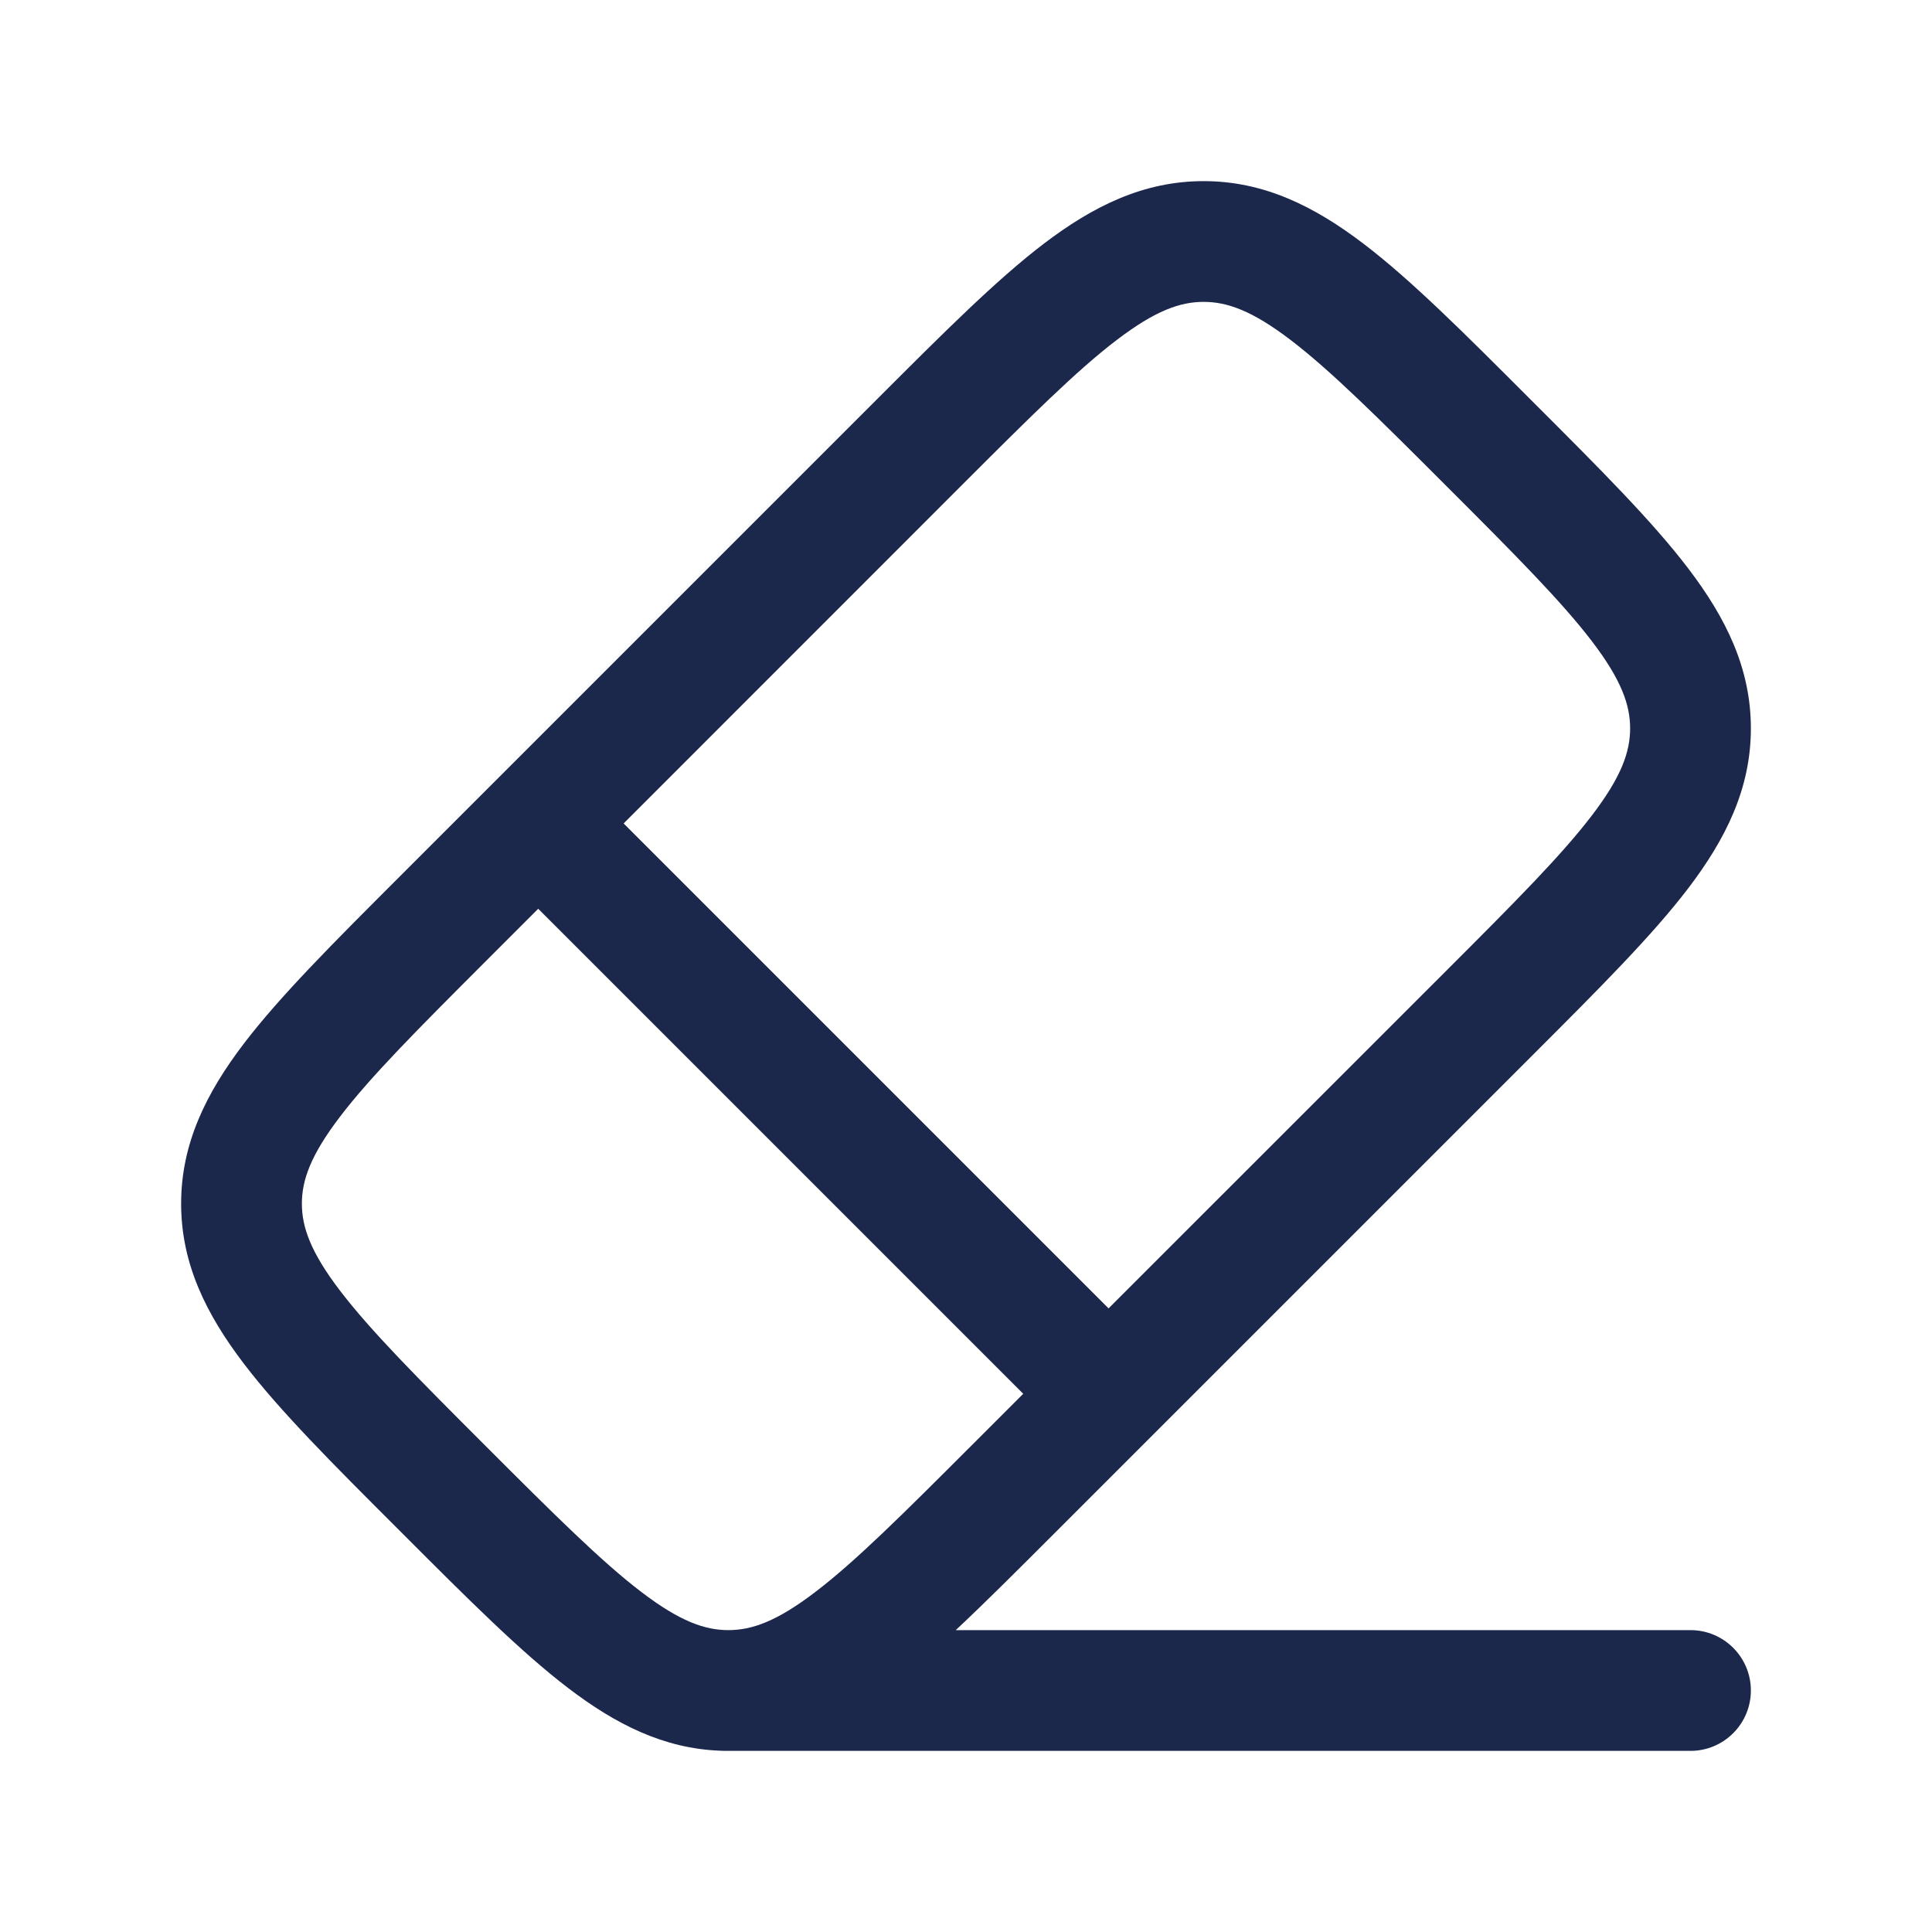
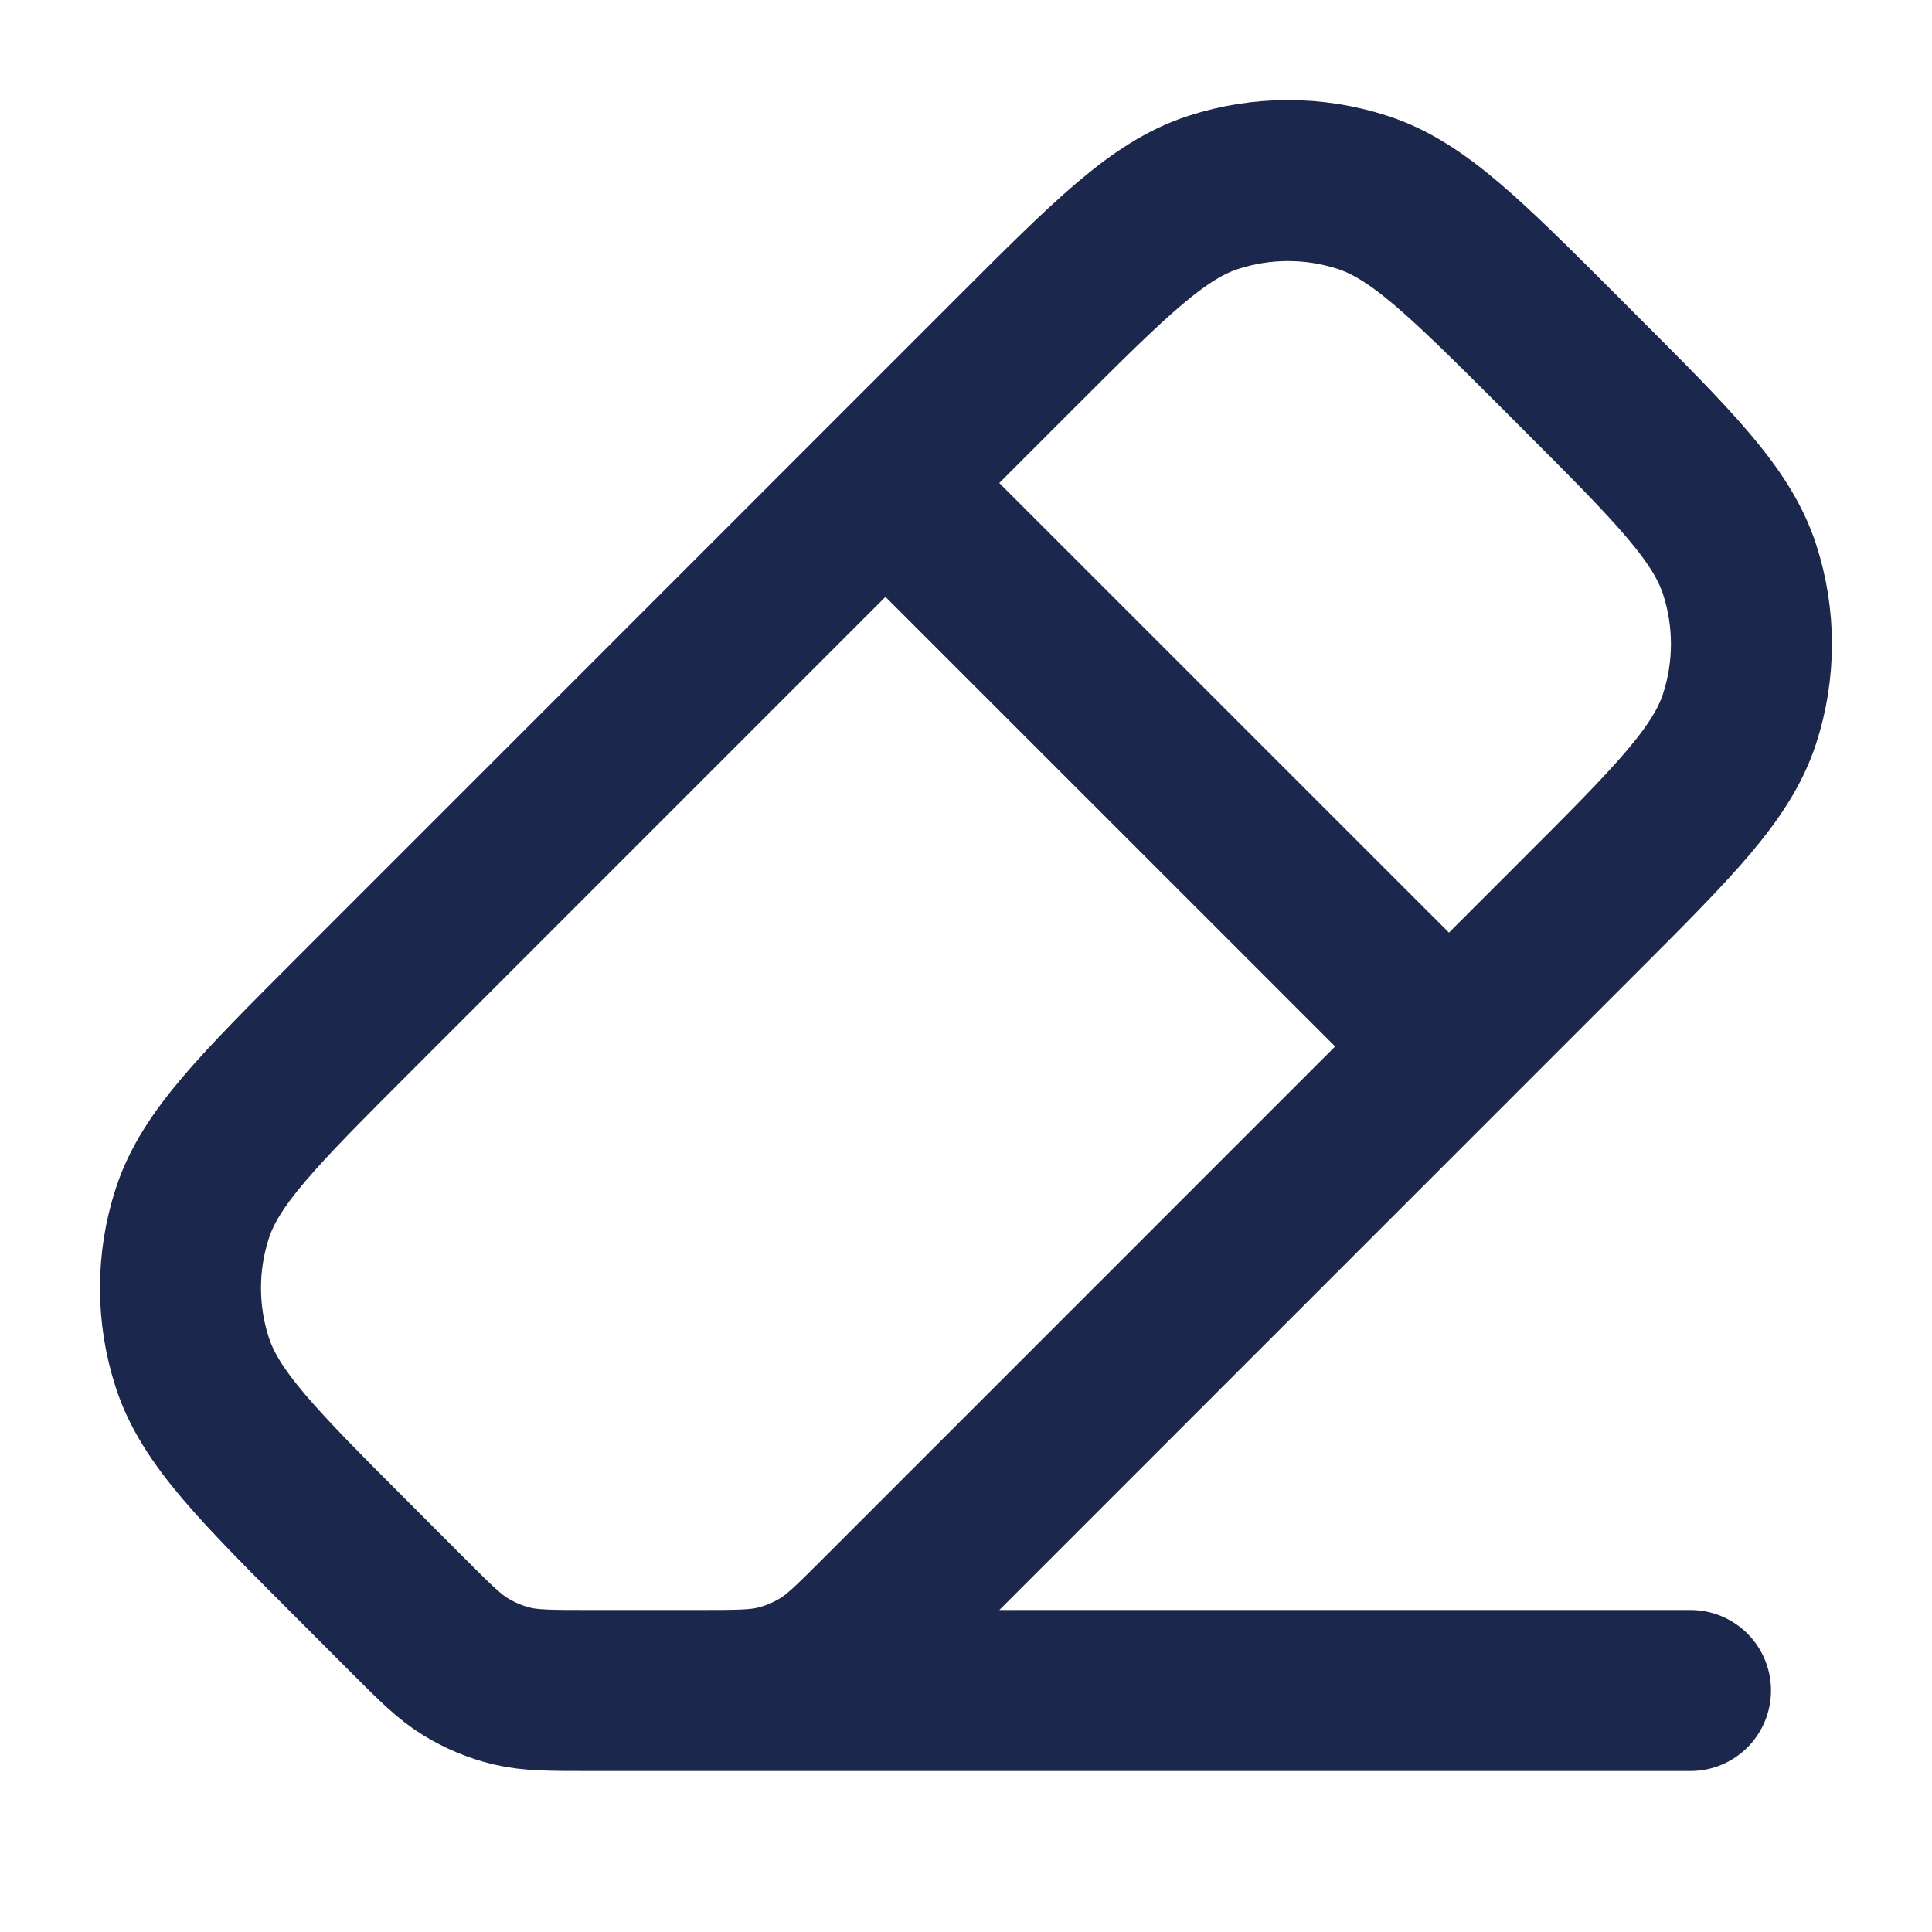
<svg xmlns="http://www.w3.org/2000/svg" width="800px" height="800px" viewBox="0 0 24 24" fill="none">
-   <path fill-rule="evenodd" clip-rule="evenodd" d="M13.083 19.063C12.639 19.507 12.24 19.906 11.873 20.25H21C21.414 20.25 21.75 20.586 21.75 21C21.75 21.414 21.414 21.75 21 21.75H9C8.982 21.75 8.963 21.749 8.945 21.748C8.242 21.721 7.644 21.417 7.059 20.97C6.471 20.522 5.815 19.866 5.013 19.063L4.937 18.987C4.134 18.185 3.478 17.529 3.03 16.941C2.562 16.327 2.25 15.701 2.25 14.952C2.25 14.204 2.562 13.577 3.03 12.963C3.478 12.376 4.134 11.72 4.937 10.917L10.917 4.937C11.72 4.134 12.376 3.478 12.963 3.03C13.577 2.562 14.204 2.25 14.952 2.25C15.701 2.25 16.327 2.562 16.941 3.03C17.529 3.478 18.185 4.134 18.987 4.937L19.063 5.013C19.866 5.815 20.522 6.471 20.97 7.059C21.438 7.673 21.75 8.299 21.75 9.048C21.75 9.796 21.438 10.423 20.97 11.037C20.522 11.624 19.866 12.28 19.063 13.083L13.083 19.063ZM11.94 6.035C12.79 5.185 13.375 4.602 13.873 4.223C14.354 3.856 14.663 3.75 14.952 3.75C15.241 3.75 15.551 3.856 16.032 4.223C16.529 4.602 17.115 5.185 17.965 6.035C18.815 6.885 19.398 7.471 19.777 7.968C20.144 8.449 20.25 8.759 20.25 9.048C20.25 9.337 20.144 9.647 19.777 10.127C19.398 10.625 18.815 11.21 17.965 12.06L13.771 16.253L7.747 10.229L11.94 6.035ZM9.048 20.25C9.337 20.25 9.647 20.144 10.127 19.777C10.625 19.398 11.21 18.815 12.06 17.965L12.711 17.314L6.686 11.289L6.035 11.94C5.185 12.79 4.602 13.375 4.223 13.873C3.856 14.354 3.75 14.663 3.75 14.952C3.75 15.241 3.856 15.551 4.223 16.032C4.602 16.529 5.185 17.115 6.035 17.965C6.885 18.815 7.471 19.398 7.968 19.777C8.449 20.144 8.759 20.25 9.048 20.25Z" fill="#1C274C" />
+   <g id="SVGRepo_bgCarrier" stroke-width="0" />
+   <g id="SVGRepo_tracerCarrier" stroke-linecap="round" stroke-linejoin="round" />
+   <g id="SVGRepo_iconCarrier">
+     <path d="M18 13L10.999 6M21 21H8M10.937 20.063L19.605 11.394C20.794 10.206 21.387 9.612 21.61 8.927C21.806 8.325 21.806 7.676 21.61 7.073C21.387 6.388 20.794 5.794 19.605 4.606L19.394 4.394C18.206 3.206 17.612 2.612 16.927 2.39C16.324 2.194 15.675 2.194 15.072 2.39C14.387 2.612 13.793 3.206 12.605 4.394L4.394 12.606C3.206 13.794 2.612 14.388 2.389 15.073C2.193 15.675 2.193 16.325 2.389 16.927C2.612 17.612 3.206 18.206 4.394 19.394L5.062 20.063C5.408 20.409 5.581 20.582 5.783 20.705C5.962 20.815 6.157 20.896 6.361 20.945C6.591 21 6.836 21 7.325 21H8.674C9.163 21 9.408 21 9.638 20.945C9.842 20.896 10.037 20.815 10.216 20.705C10.418 20.582 10.591 20.409 10.937 20.063Z" stroke="#1C274D" stroke-width="2" stroke-linecap="round" stroke-linejoin="round" />
+   </g>
</svg>
